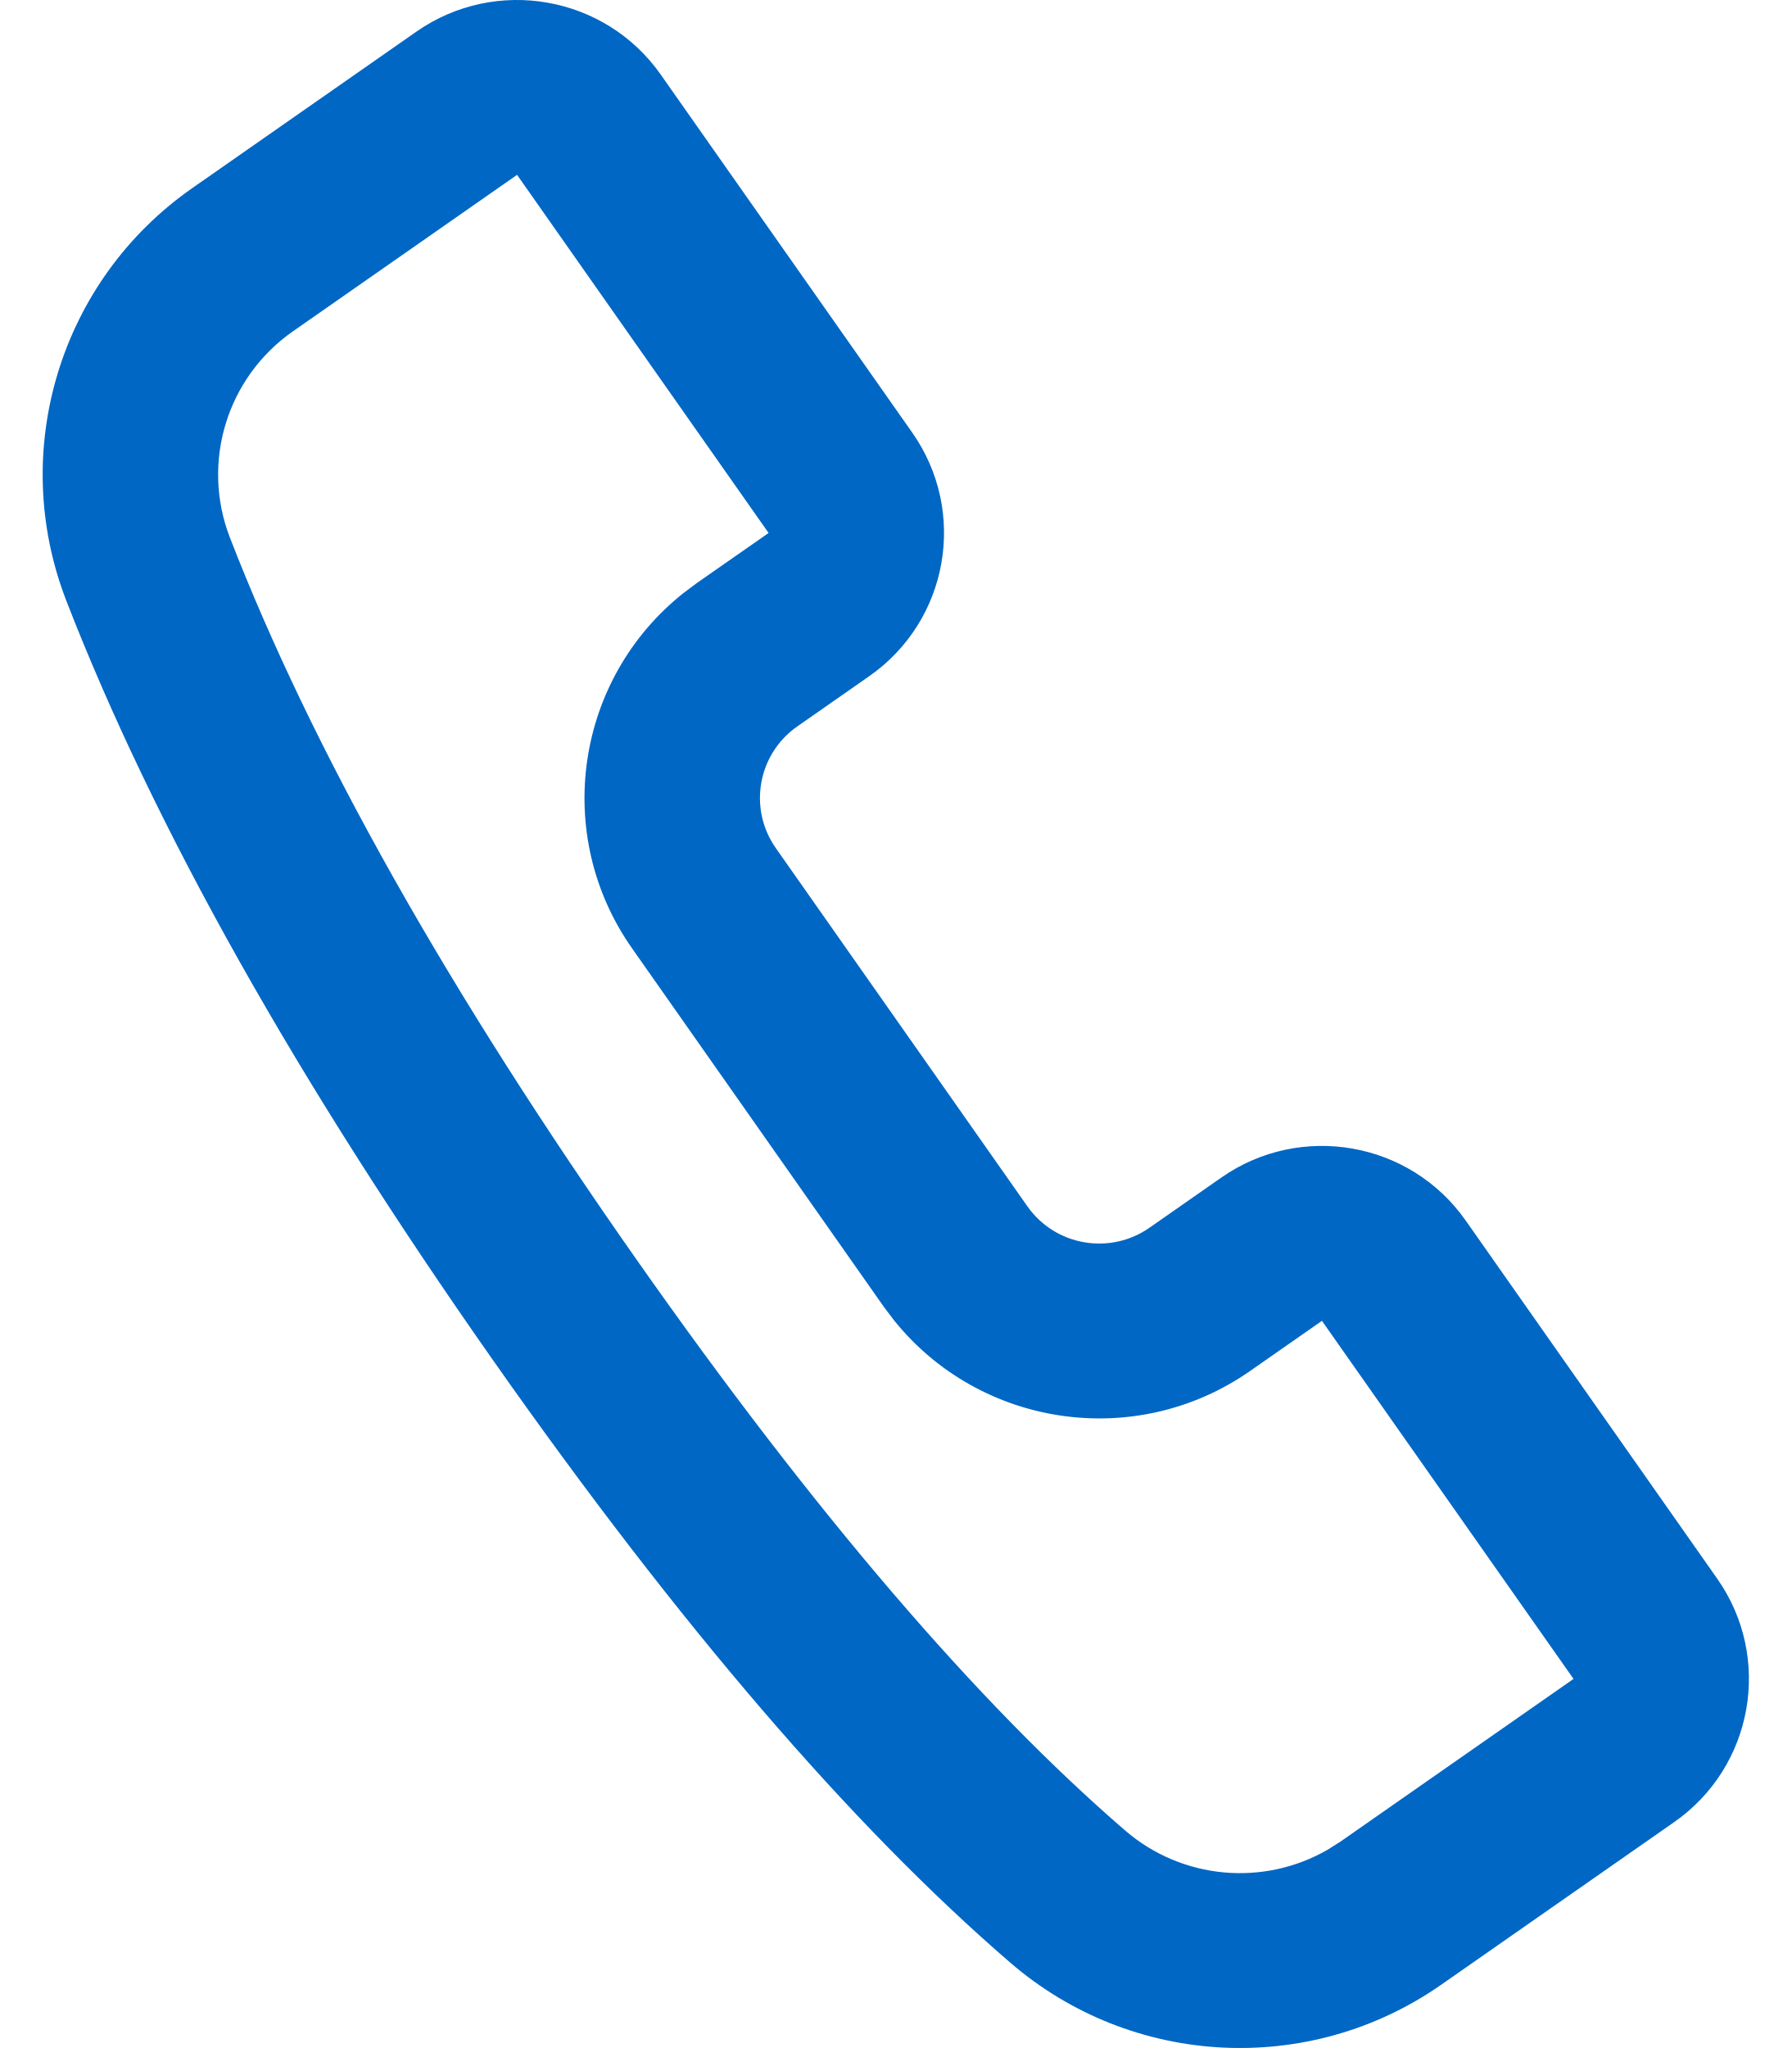
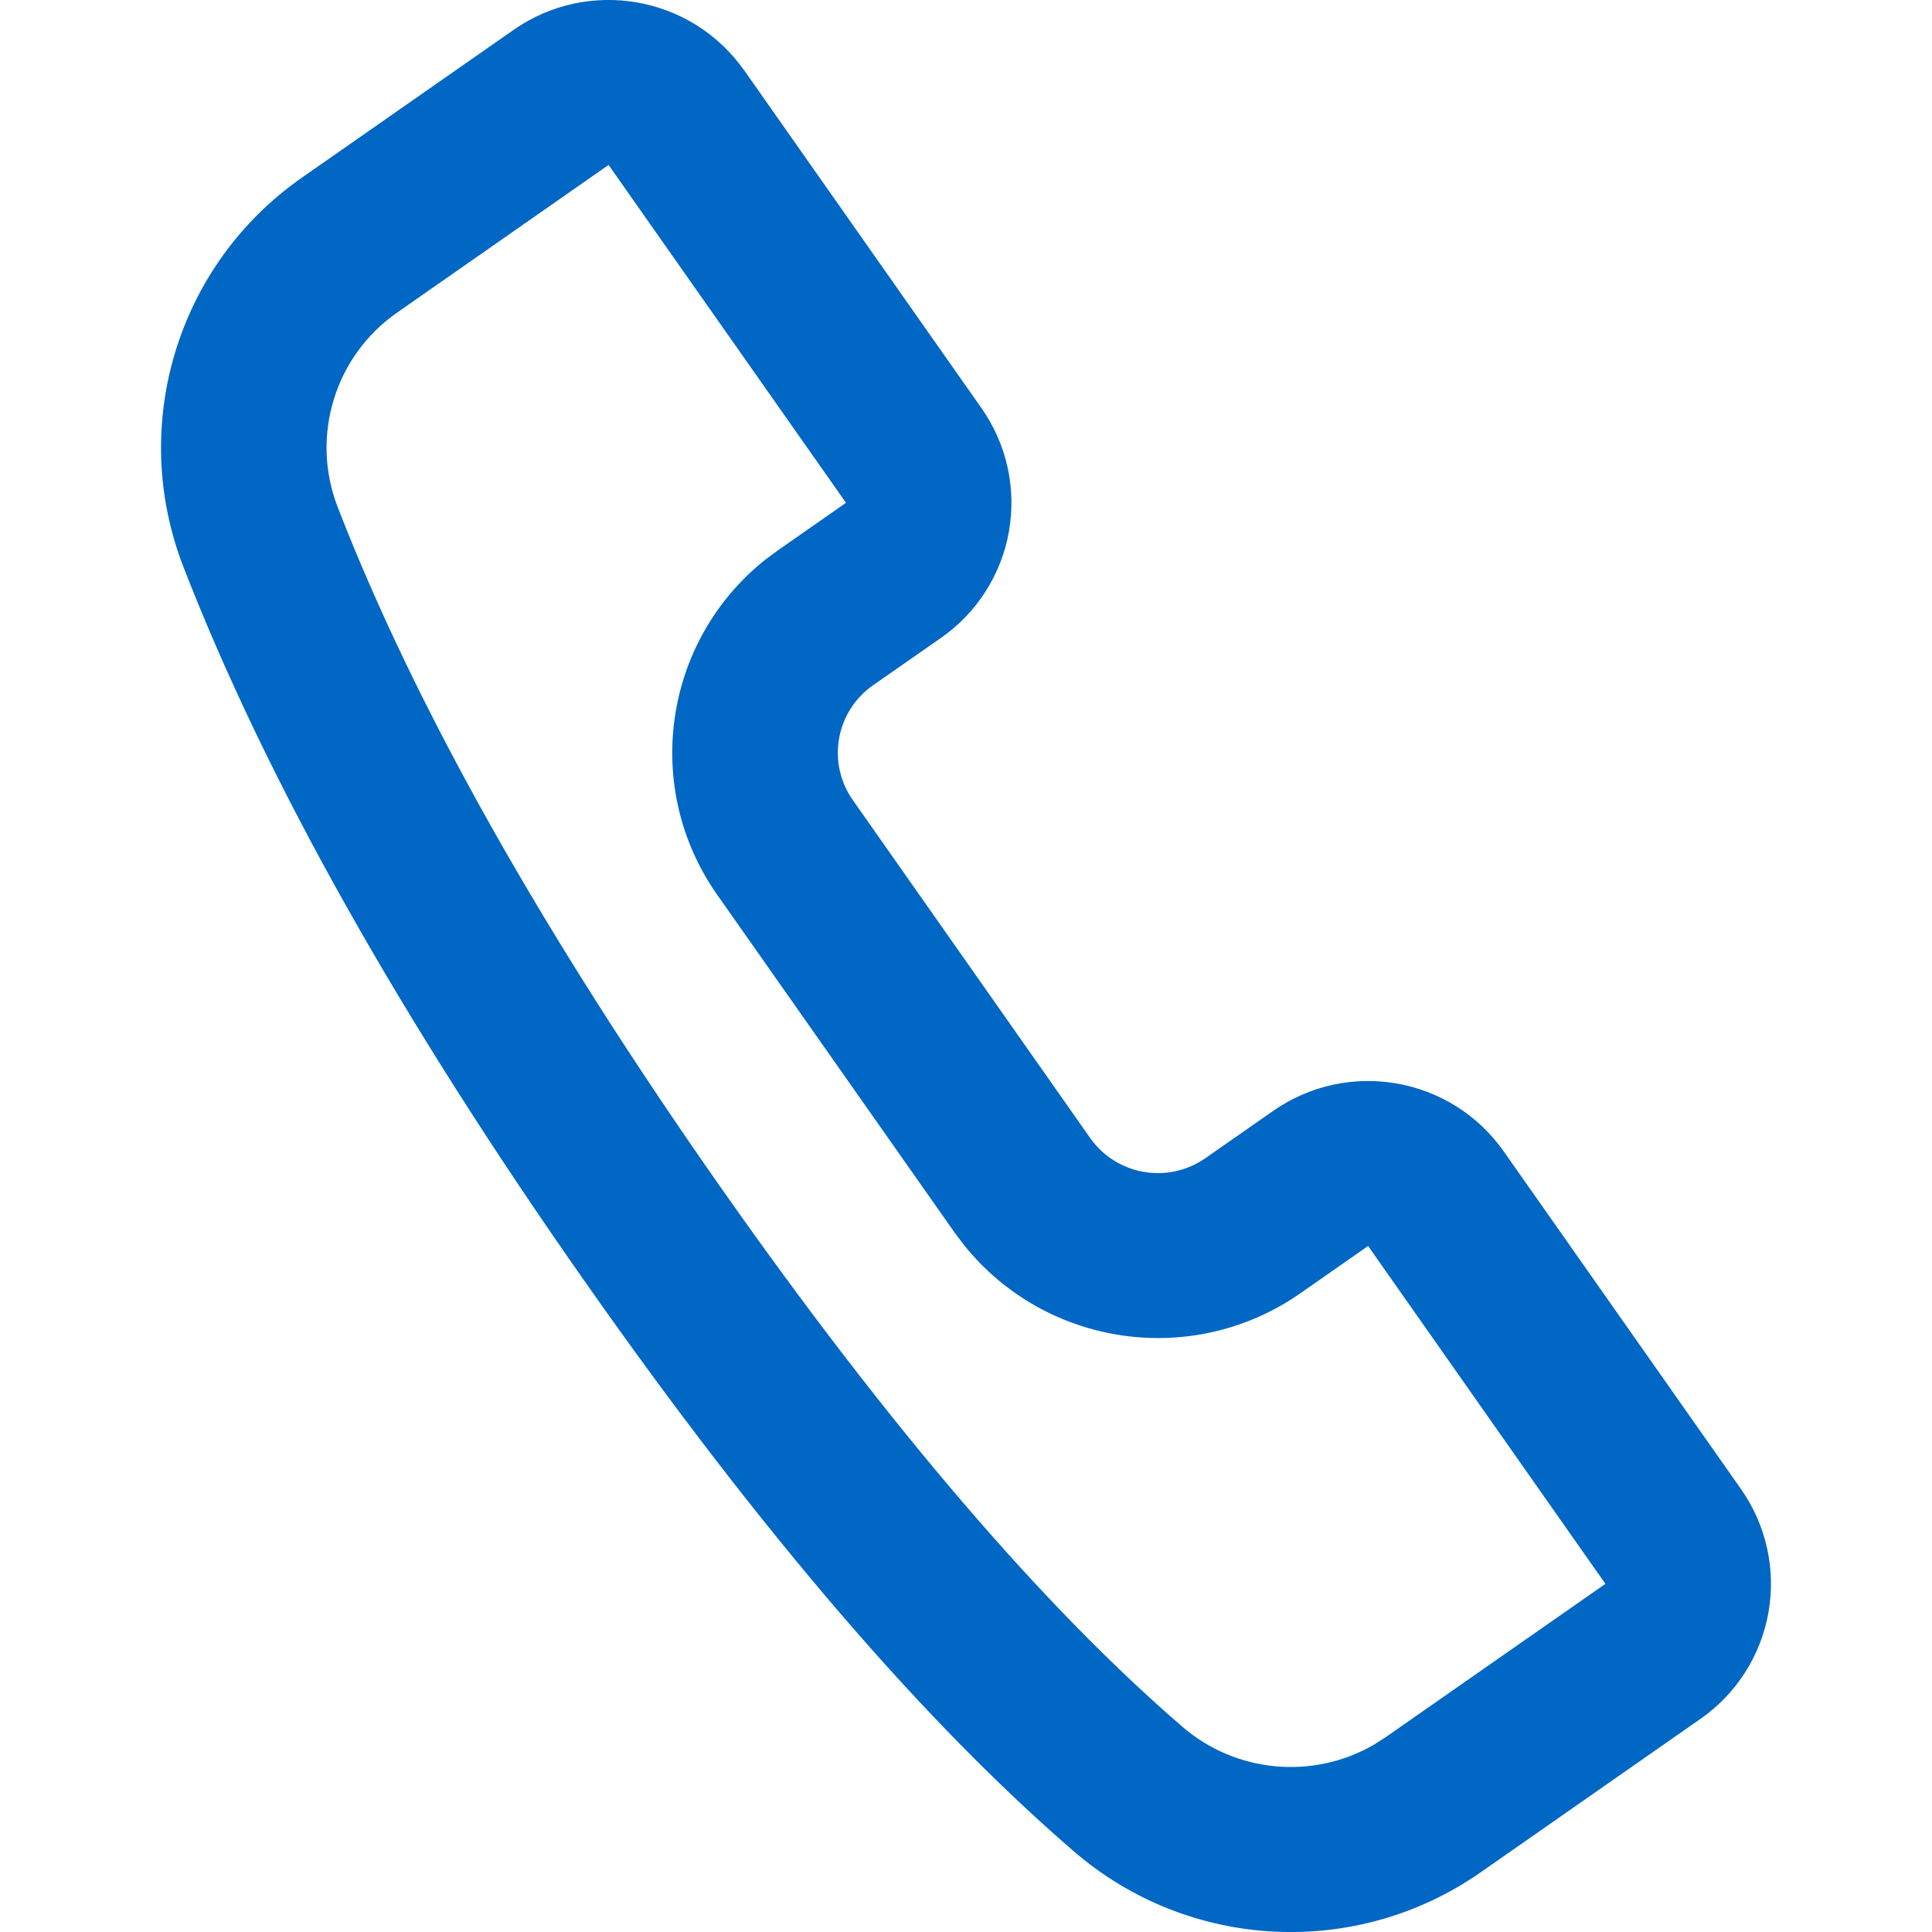
- <svg xmlns="http://www.w3.org/2000/svg" width="28" height="32" viewBox="0 0 28 32" fill="none">
-   <path fill-rule="evenodd" clip-rule="evenodd" d="M10.326 1.165L14.258 6.761C15.126 7.997 14.825 9.7 13.584 10.566L12.461 11.35C11.841 11.782 11.691 12.634 12.125 13.252L16.056 18.848C16.49 19.466 17.345 19.616 17.965 19.183L19.088 18.399C20.328 17.534 22.038 17.834 22.906 19.07L26.837 24.666C27.706 25.902 27.404 27.606 26.164 28.471L22.523 31.012C20.465 32.448 17.691 32.306 15.791 30.668C13.304 28.524 10.613 25.391 7.717 21.27C4.633 16.88 2.406 12.918 1.036 9.385C0.127 7.04 0.94 4.38 3.005 2.939L6.508 0.494C7.748 -0.371 9.458 -0.071 10.326 1.165ZM8.081 2.732L4.578 5.177C3.545 5.898 3.139 7.228 3.593 8.4C4.875 11.707 6.997 15.481 9.963 19.702C12.739 23.654 15.29 26.623 17.585 28.602C18.476 29.37 19.75 29.48 20.754 28.899L20.951 28.774L24.592 26.233L20.66 20.638L19.538 21.421C17.749 22.67 15.309 22.301 13.966 20.622L13.81 20.415L9.879 14.819C8.626 13.037 8.996 10.605 10.681 9.267L10.889 9.111L12.012 8.328L8.081 2.732Z" fill="#0067C5" />
+ <svg xmlns="http://www.w3.org/2000/svg" width="1em" height="1em" viewBox="0 0 24 24" fill="none">
+   <path fill-rule="evenodd" clip-rule="evenodd" d="M9.245.874l2.948 4.197a2.045 2.045 0 01-.505 2.854l-.842.587a1.022 1.022 0 00-.252 1.427l2.948 4.197a1.03 1.03 0 001.432.251l.842-.587a2.06 2.06 0 012.864.503l2.948 4.196a2.045 2.045 0 01-.505 2.854l-2.73 1.906a4.123 4.123 0 01-5.05-.258c-1.865-1.608-3.884-3.958-6.055-7.049-2.313-3.292-3.984-6.264-5.011-8.914a4.09 4.09 0 011.477-4.834L6.38.371a2.06 2.06 0 012.864.503zM7.56 2.049L4.933 3.883A2.045 2.045 0 004.195 6.3c.961 2.48 2.553 5.31 4.777 8.477 2.082 2.963 3.995 5.19 5.717 6.674a2.062 2.062 0 002.377.223l.147-.094 2.73-1.905-2.948-4.197-.842.588a3.091 3.091 0 01-4.178-.6l-.117-.155-2.949-4.196A3.067 3.067 0 019.51 6.95l.157-.116.842-.588L7.56 2.049z" fill="#0067C5" />
</svg>
